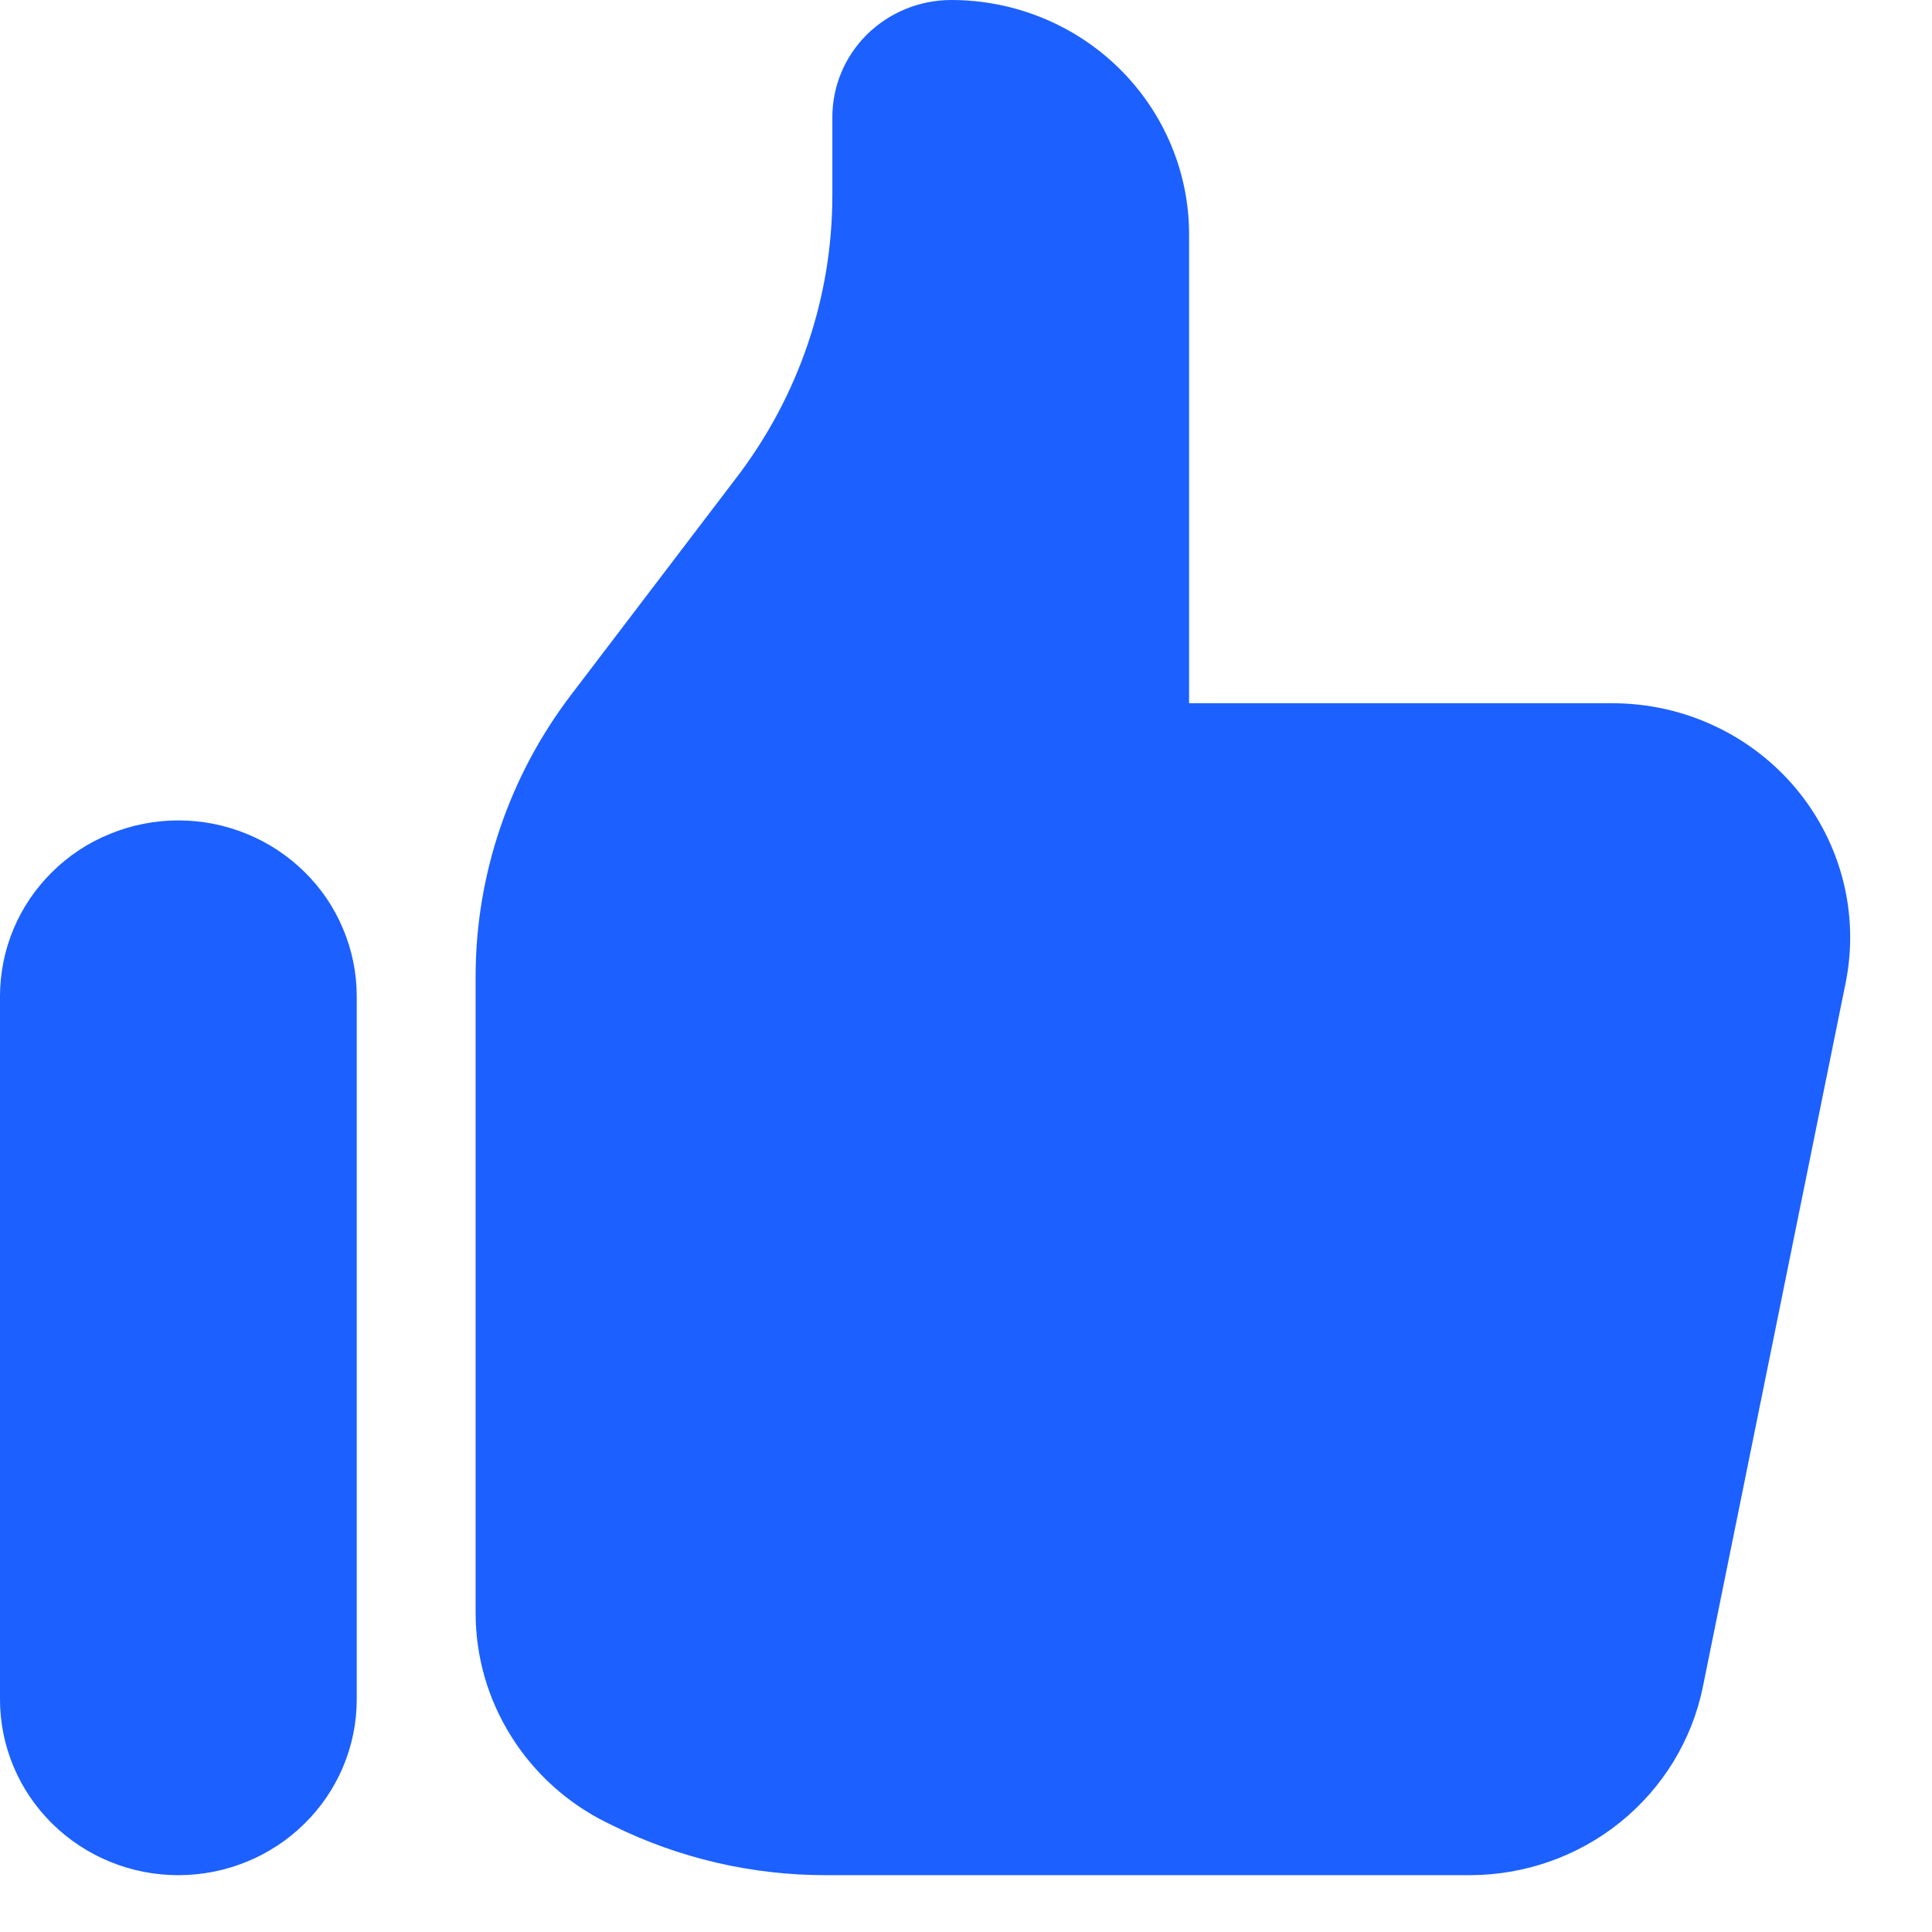
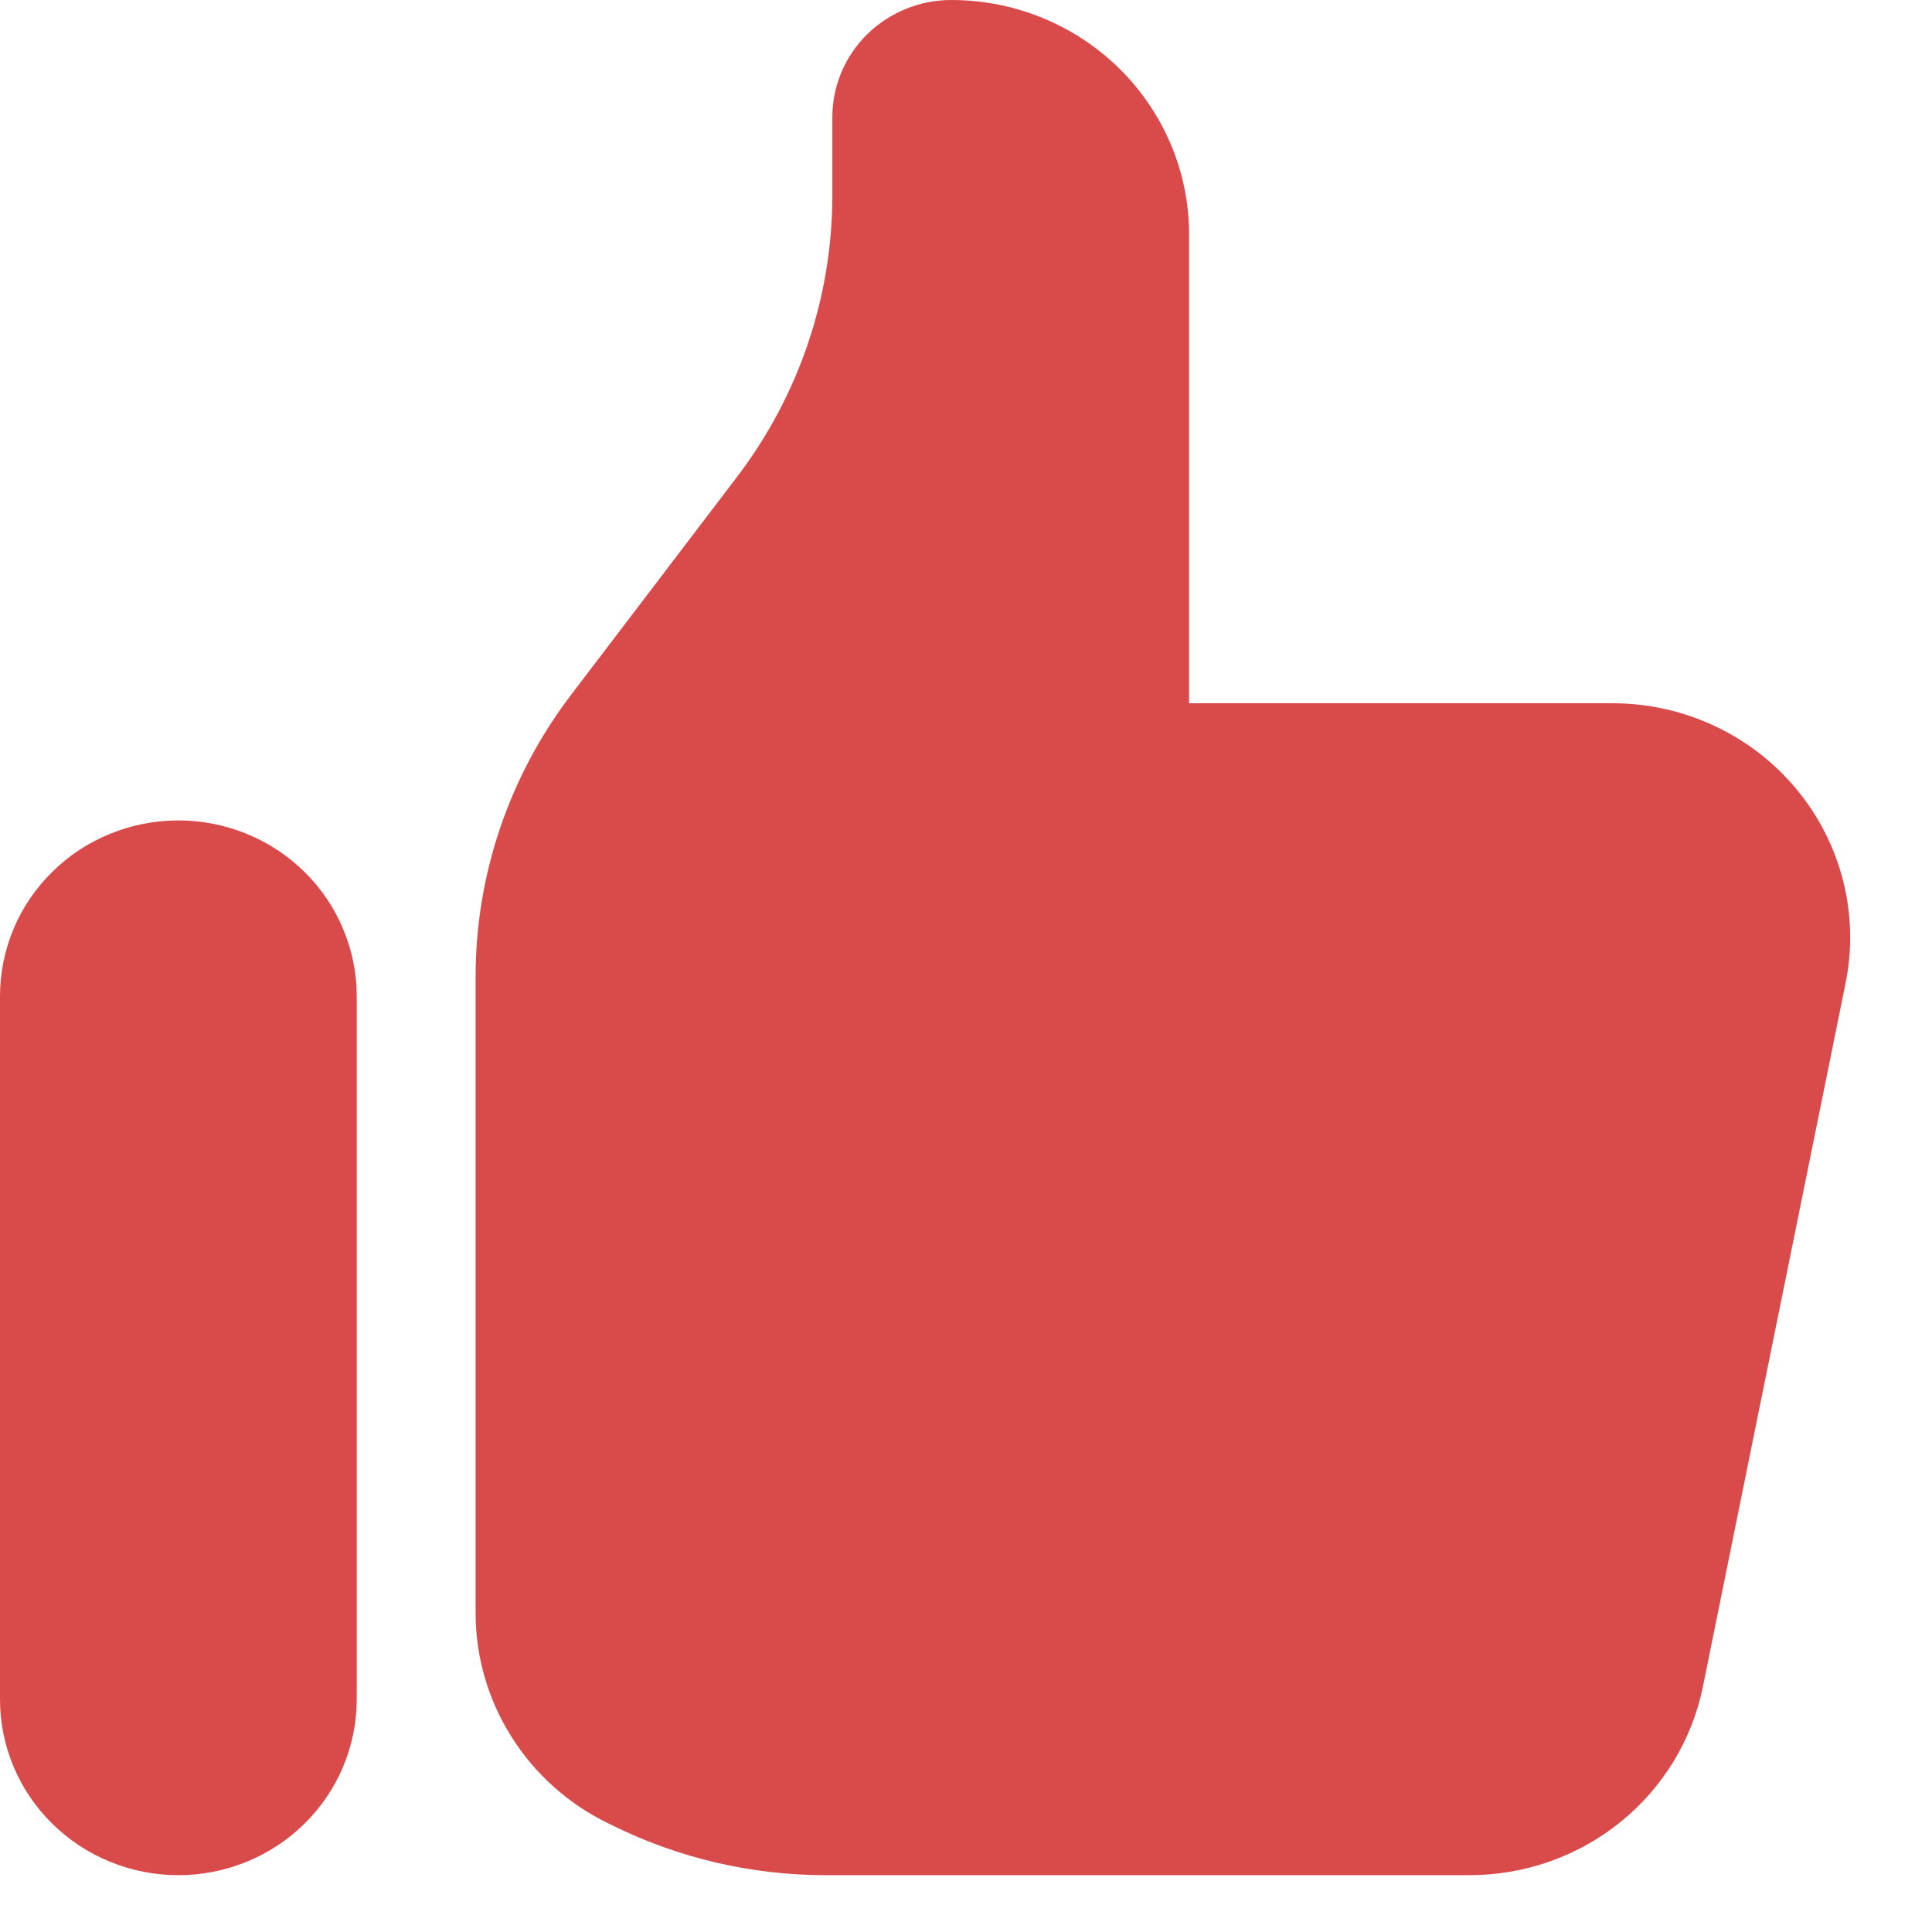
<svg xmlns="http://www.w3.org/2000/svg" width="17" height="17" viewBox="0 0 17 17" fill="none">
-   <path d="M0 8.766C-3.07114e-09 8.562 0.041 8.361 0.119 8.174C0.198 7.986 0.314 7.815 0.46 7.672C0.605 7.528 0.778 7.414 0.969 7.337C1.159 7.259 1.363 7.219 1.569 7.219C1.776 7.219 1.98 7.259 2.17 7.337C2.36 7.414 2.533 7.528 2.679 7.672C2.825 7.815 2.941 7.986 3.019 8.174C3.098 8.361 3.139 8.562 3.139 8.766V14.953C3.139 15.363 2.974 15.757 2.679 16.047C2.385 16.337 1.986 16.5 1.569 16.5C1.153 16.5 0.754 16.337 0.46 16.047C0.165 15.757 6.20244e-09 15.363 0 14.953V8.766ZM4.185 8.593V14.193C4.185 14.576 4.293 14.952 4.498 15.278C4.702 15.604 4.994 15.868 5.342 16.039L5.395 16.065C5.975 16.351 6.615 16.5 7.264 16.5H12.931C13.415 16.5 13.884 16.335 14.258 16.033C14.633 15.73 14.889 15.309 14.984 14.842L16.239 8.654C16.3 8.355 16.293 8.046 16.218 7.75C16.143 7.454 16.002 7.178 15.806 6.942C15.609 6.706 15.363 6.516 15.083 6.386C14.803 6.255 14.497 6.188 14.188 6.188H10.463V2.062C10.463 1.515 10.242 0.991 9.85 0.604C9.458 0.217 8.925 0 8.37 0C8.093 0 7.827 0.109 7.63 0.302C7.434 0.495 7.324 0.758 7.324 1.031V1.719C7.324 2.612 7.03 3.48 6.487 4.194L5.022 6.118C4.479 6.832 4.185 7.701 4.185 8.593Z" fill="#1C60FF" />
+   <path d="M0 8.766C-3.07114e-09 8.562 0.041 8.361 0.119 8.174C0.198 7.986 0.314 7.815 0.46 7.672C0.605 7.528 0.778 7.414 0.969 7.337C1.159 7.259 1.363 7.219 1.569 7.219C1.776 7.219 1.98 7.259 2.17 7.337C2.36 7.414 2.533 7.528 2.679 7.672C2.825 7.815 2.941 7.986 3.019 8.174C3.098 8.361 3.139 8.562 3.139 8.766V14.953C3.139 15.363 2.974 15.757 2.679 16.047C2.385 16.337 1.986 16.5 1.569 16.5C1.153 16.5 0.754 16.337 0.46 16.047C0.165 15.757 6.20244e-09 15.363 0 14.953V8.766ZM4.185 8.593V14.193C4.185 14.576 4.293 14.952 4.498 15.278C4.702 15.604 4.994 15.868 5.342 16.039L5.395 16.065C5.975 16.351 6.615 16.5 7.264 16.5H12.931C13.415 16.5 13.884 16.335 14.258 16.033C14.633 15.73 14.889 15.309 14.984 14.842L16.239 8.654C16.3 8.355 16.293 8.046 16.218 7.75C16.143 7.454 16.002 7.178 15.806 6.942C15.609 6.706 15.363 6.516 15.083 6.386C14.803 6.255 14.497 6.188 14.188 6.188H10.463V2.062C10.463 1.515 10.242 0.991 9.85 0.604C9.458 0.217 8.925 0 8.37 0C8.093 0 7.827 0.109 7.63 0.302C7.434 0.495 7.324 0.758 7.324 1.031V1.719C7.324 2.612 7.03 3.48 6.487 4.194L5.022 6.118C4.479 6.832 4.185 7.701 4.185 8.593Z" fill="#D94A4A" />
</svg>
